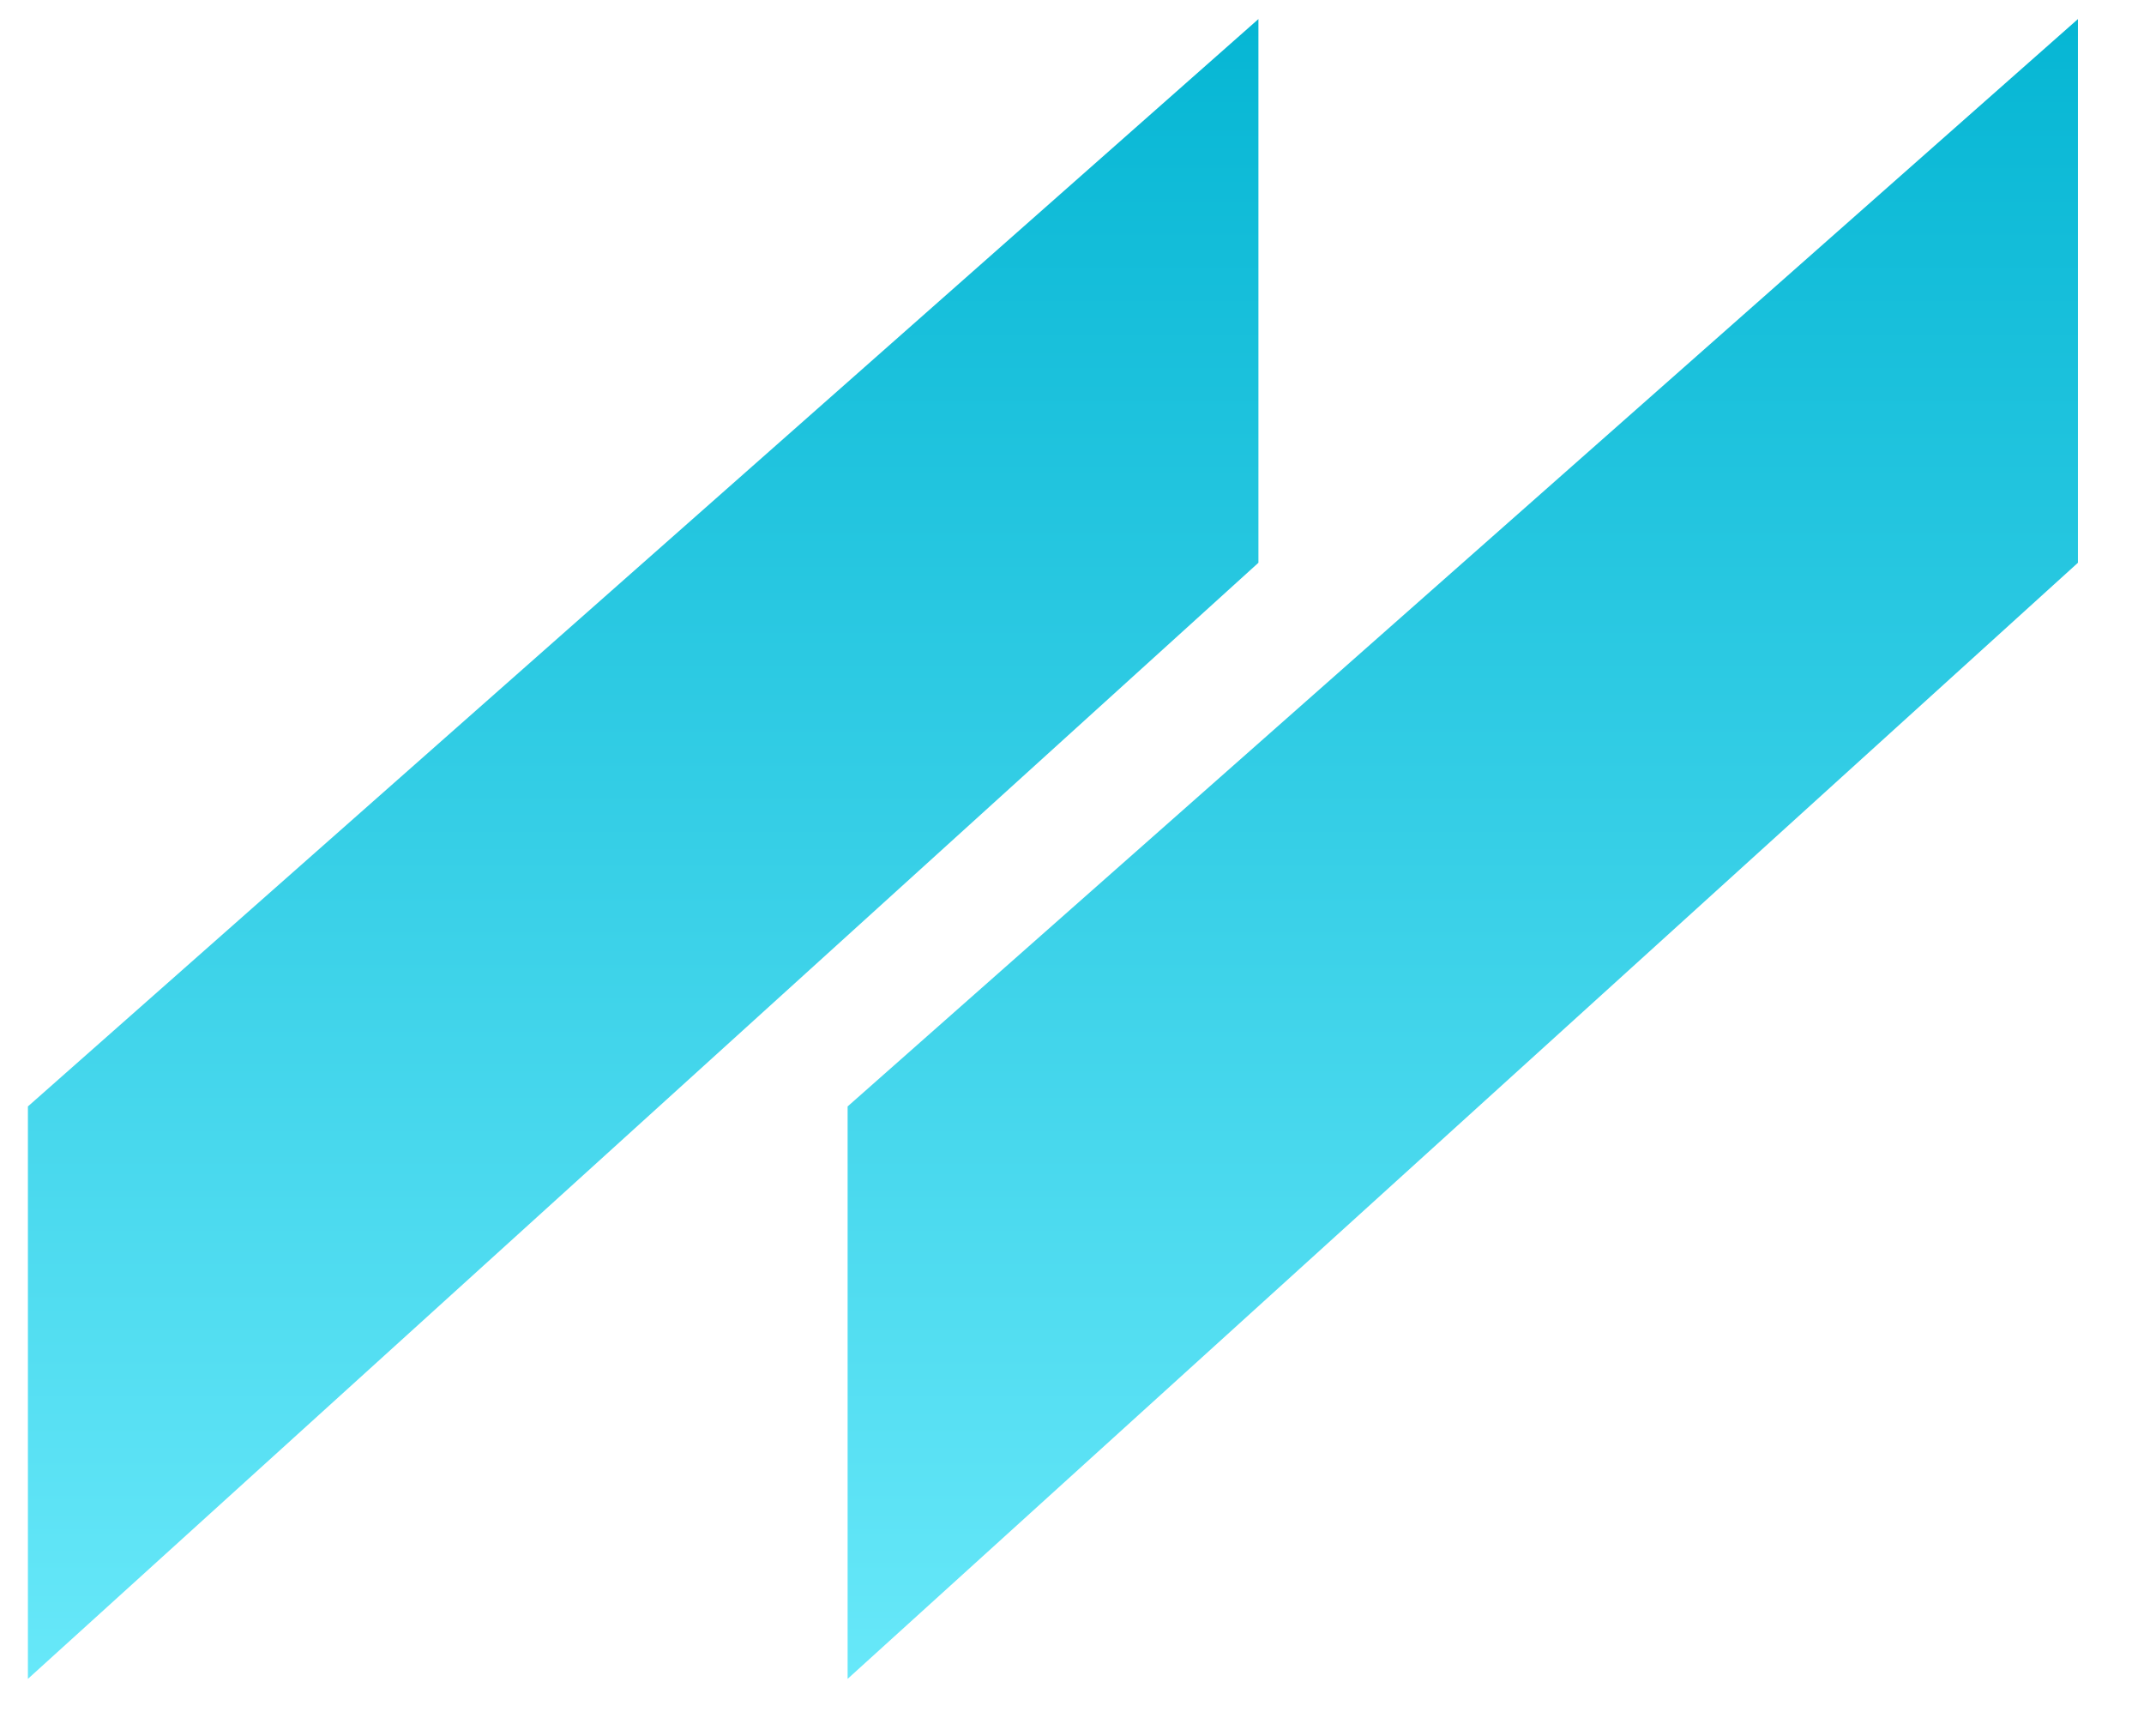
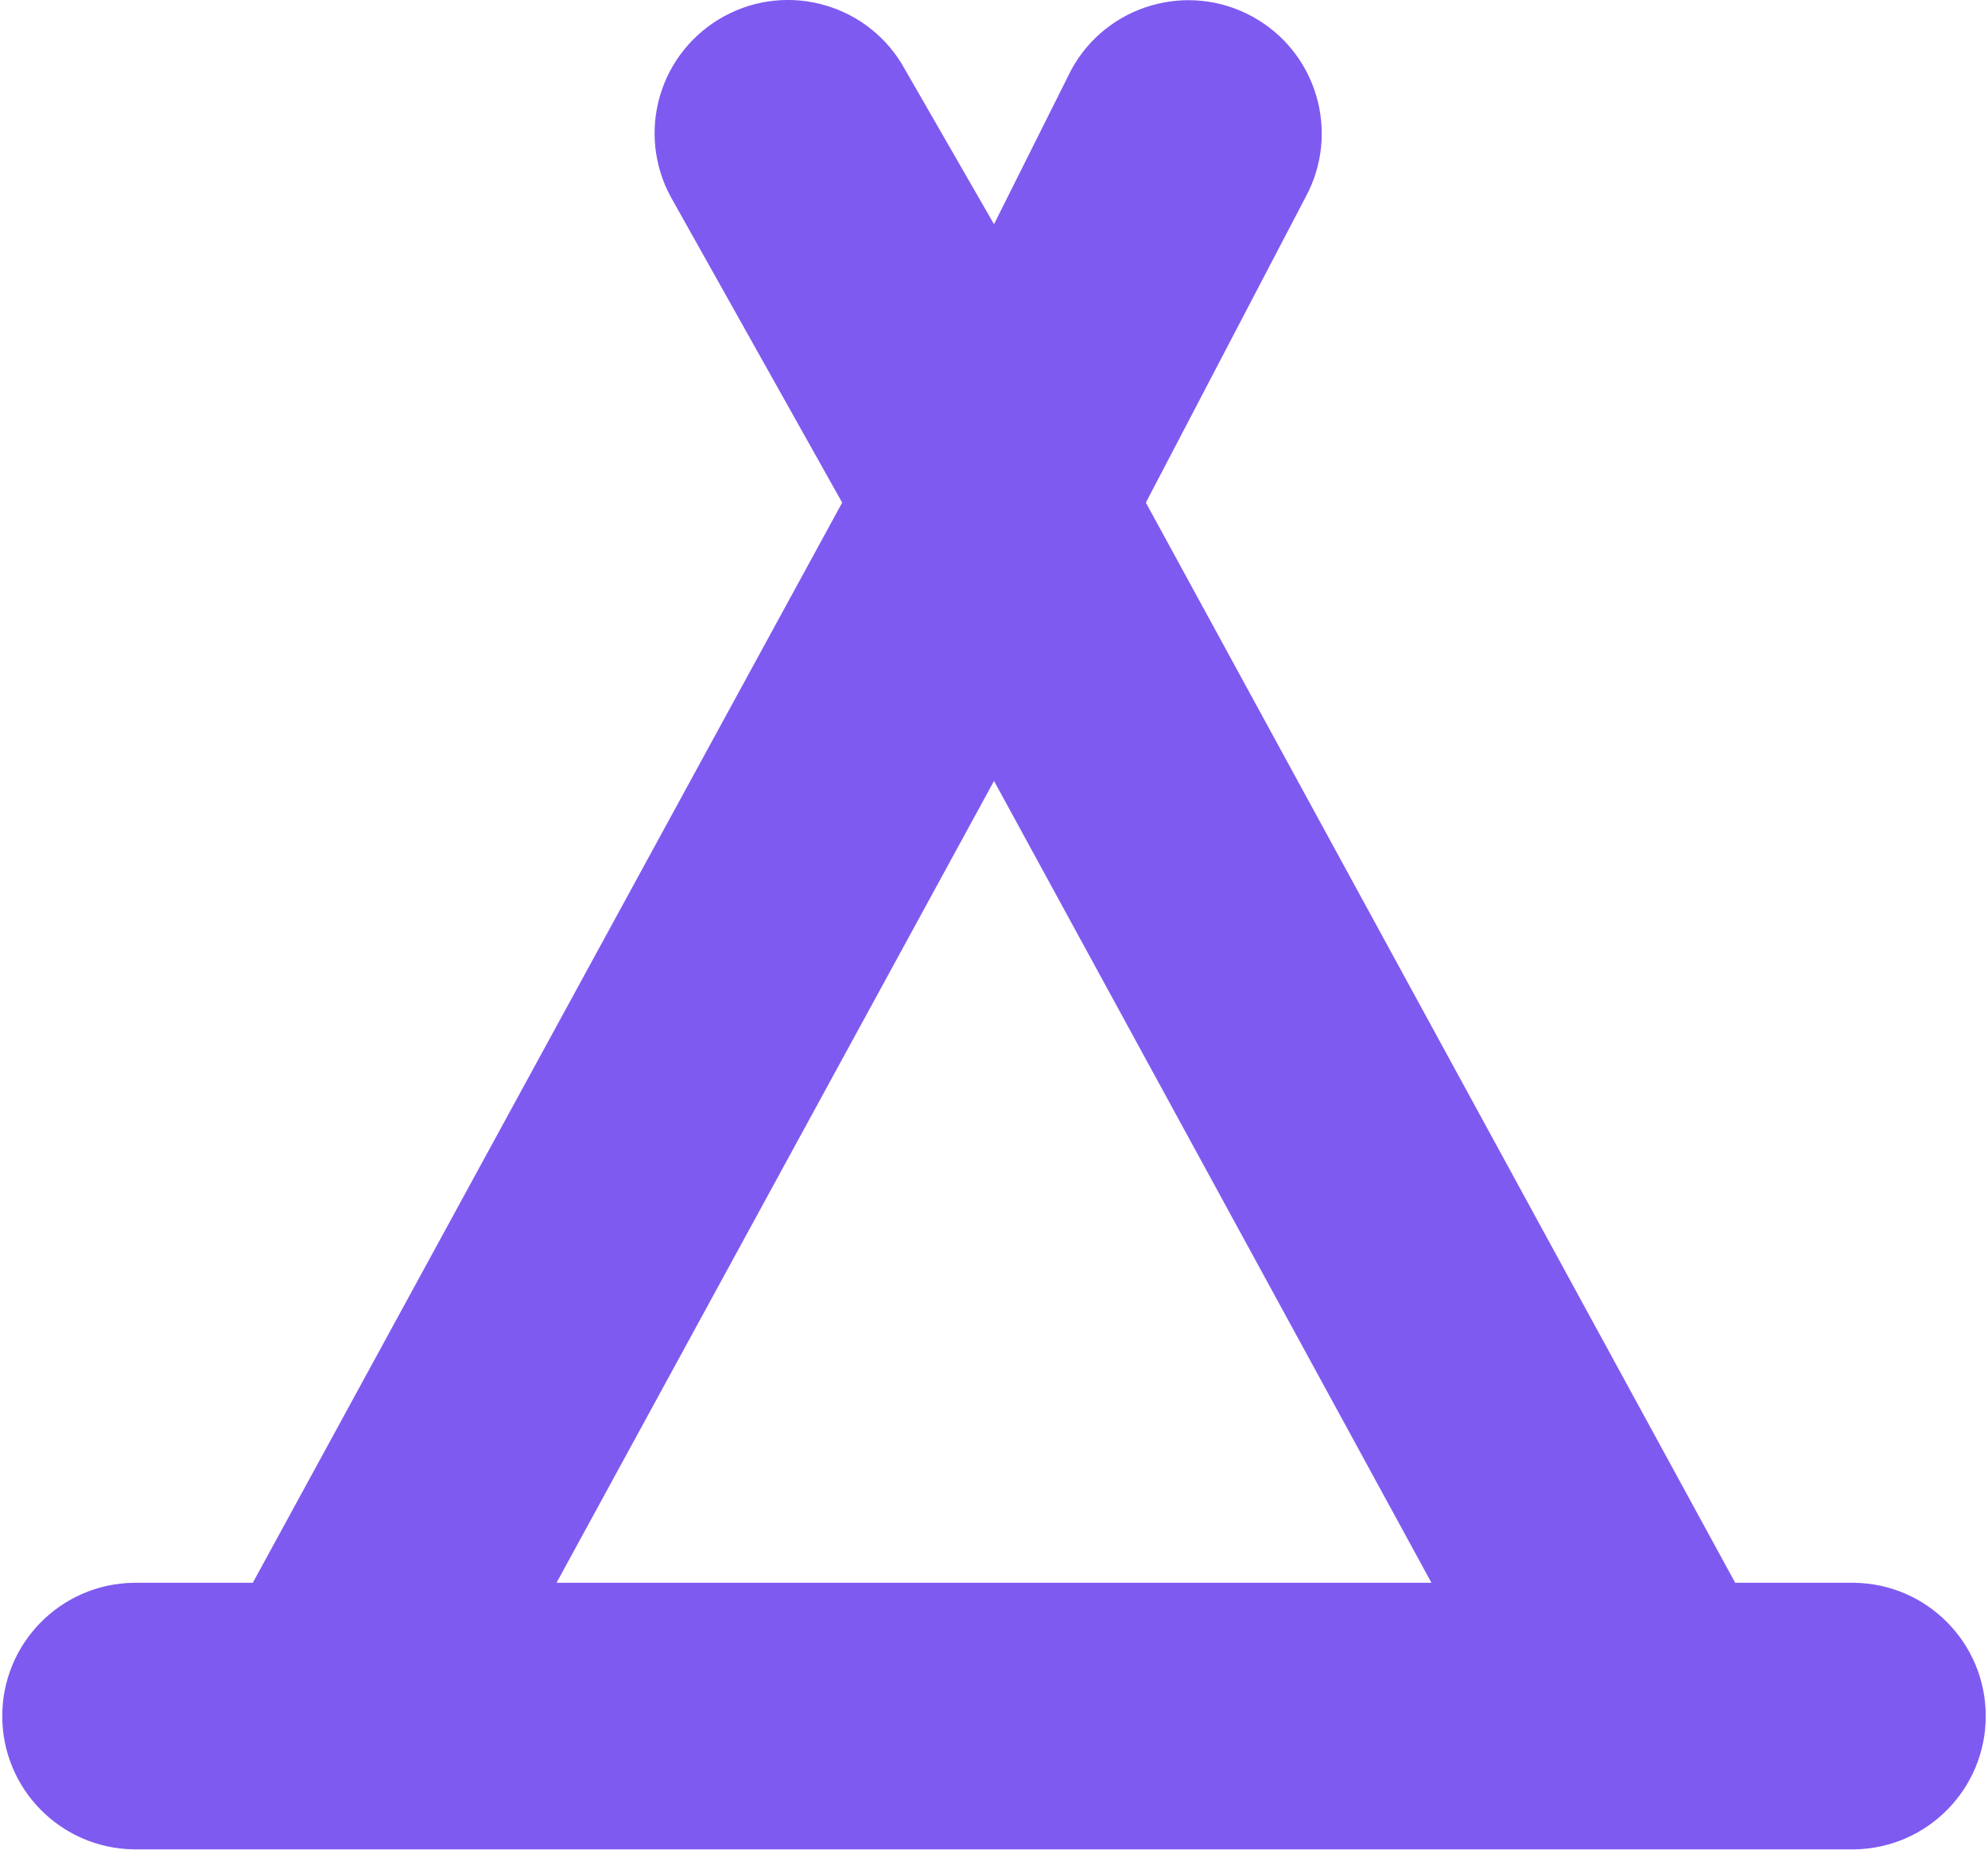
- <svg xmlns="http://www.w3.org/2000/svg" xmlns:xlink="http://www.w3.org/1999/xlink" version="1.1" preserveAspectRatio="xMidYMid meet" viewBox="344.564 330.278 111.737 91.218" width="53.87" height="43.61">
+ <svg xmlns="http://www.w3.org/2000/svg" viewBox="0 0 501.57 466.7">
  <defs>
-     <path d="M453.3 331.28L453.3 359.85L388.64 418.5L388.64 388.42L453.3 331.28Z" id="aFZf6T5ED" />
-     <linearGradient id="gradientb2ThqnP5Op" gradientUnits="userSpaceOnUse" x1="420.97" y1="331.28" x2="420.97" y2="418.5">
-       <stop style="stop-color: #06b6d4;stop-opacity: 1" offset="0%" />
-       <stop style="stop-color: #67e8f9;stop-opacity: 1" offset="100%" />
-     </linearGradient>
-     <path d="M410.23 331.28L410.23 359.85L345.56 418.5L345.56 388.42L410.23 331.28Z" id="a9fehgwfM" />
-     <linearGradient id="gradientk1wNV9Ostb" gradientUnits="userSpaceOnUse" x1="377.89" y1="331.28" x2="377.89" y2="418.5">
-       <stop style="stop-color: #06b6d4;stop-opacity: 1" offset="0%" />
-       <stop style="stop-color: #67e8f9;stop-opacity: 1" offset="100%" />
-     </linearGradient>
+     <style>.cls-1{fill:#7f5af0;}</style>
  </defs>
-   <g>
-     <g>
-       <use xlink:href="#aFZf6T5ED" opacity="1" fill="url(#gradientb2ThqnP5Op)" />
-     </g>
-     <g>
-       <use xlink:href="#a9fehgwfM" opacity="1" fill="url(#gradientk1wNV9Ostb)" />
+   <g id="Layer_2" data-name="Layer 2">
+     <g id="Layer_1-2" data-name="Layer 1">
+       <path class="cls-1" d="M33.63,466.7a33.64,33.64,0,0,1,0-67.27H63.78l148.7-272.59L169.27,49.75A33.61,33.61,0,0,1,182.68,4.12a33.62,33.62,0,0,1,45.64,13.4l22.47,39.06,19.51-39a33.64,33.64,0,0,1,59.06,32.23L289.1,126.84,437.79,399.43h30.15a33.64,33.64,0,0,1,0,67.27Zm327.53-67.27L250.79,197.07,140.41,399.43Z" />
    </g>
  </g>
</svg>
